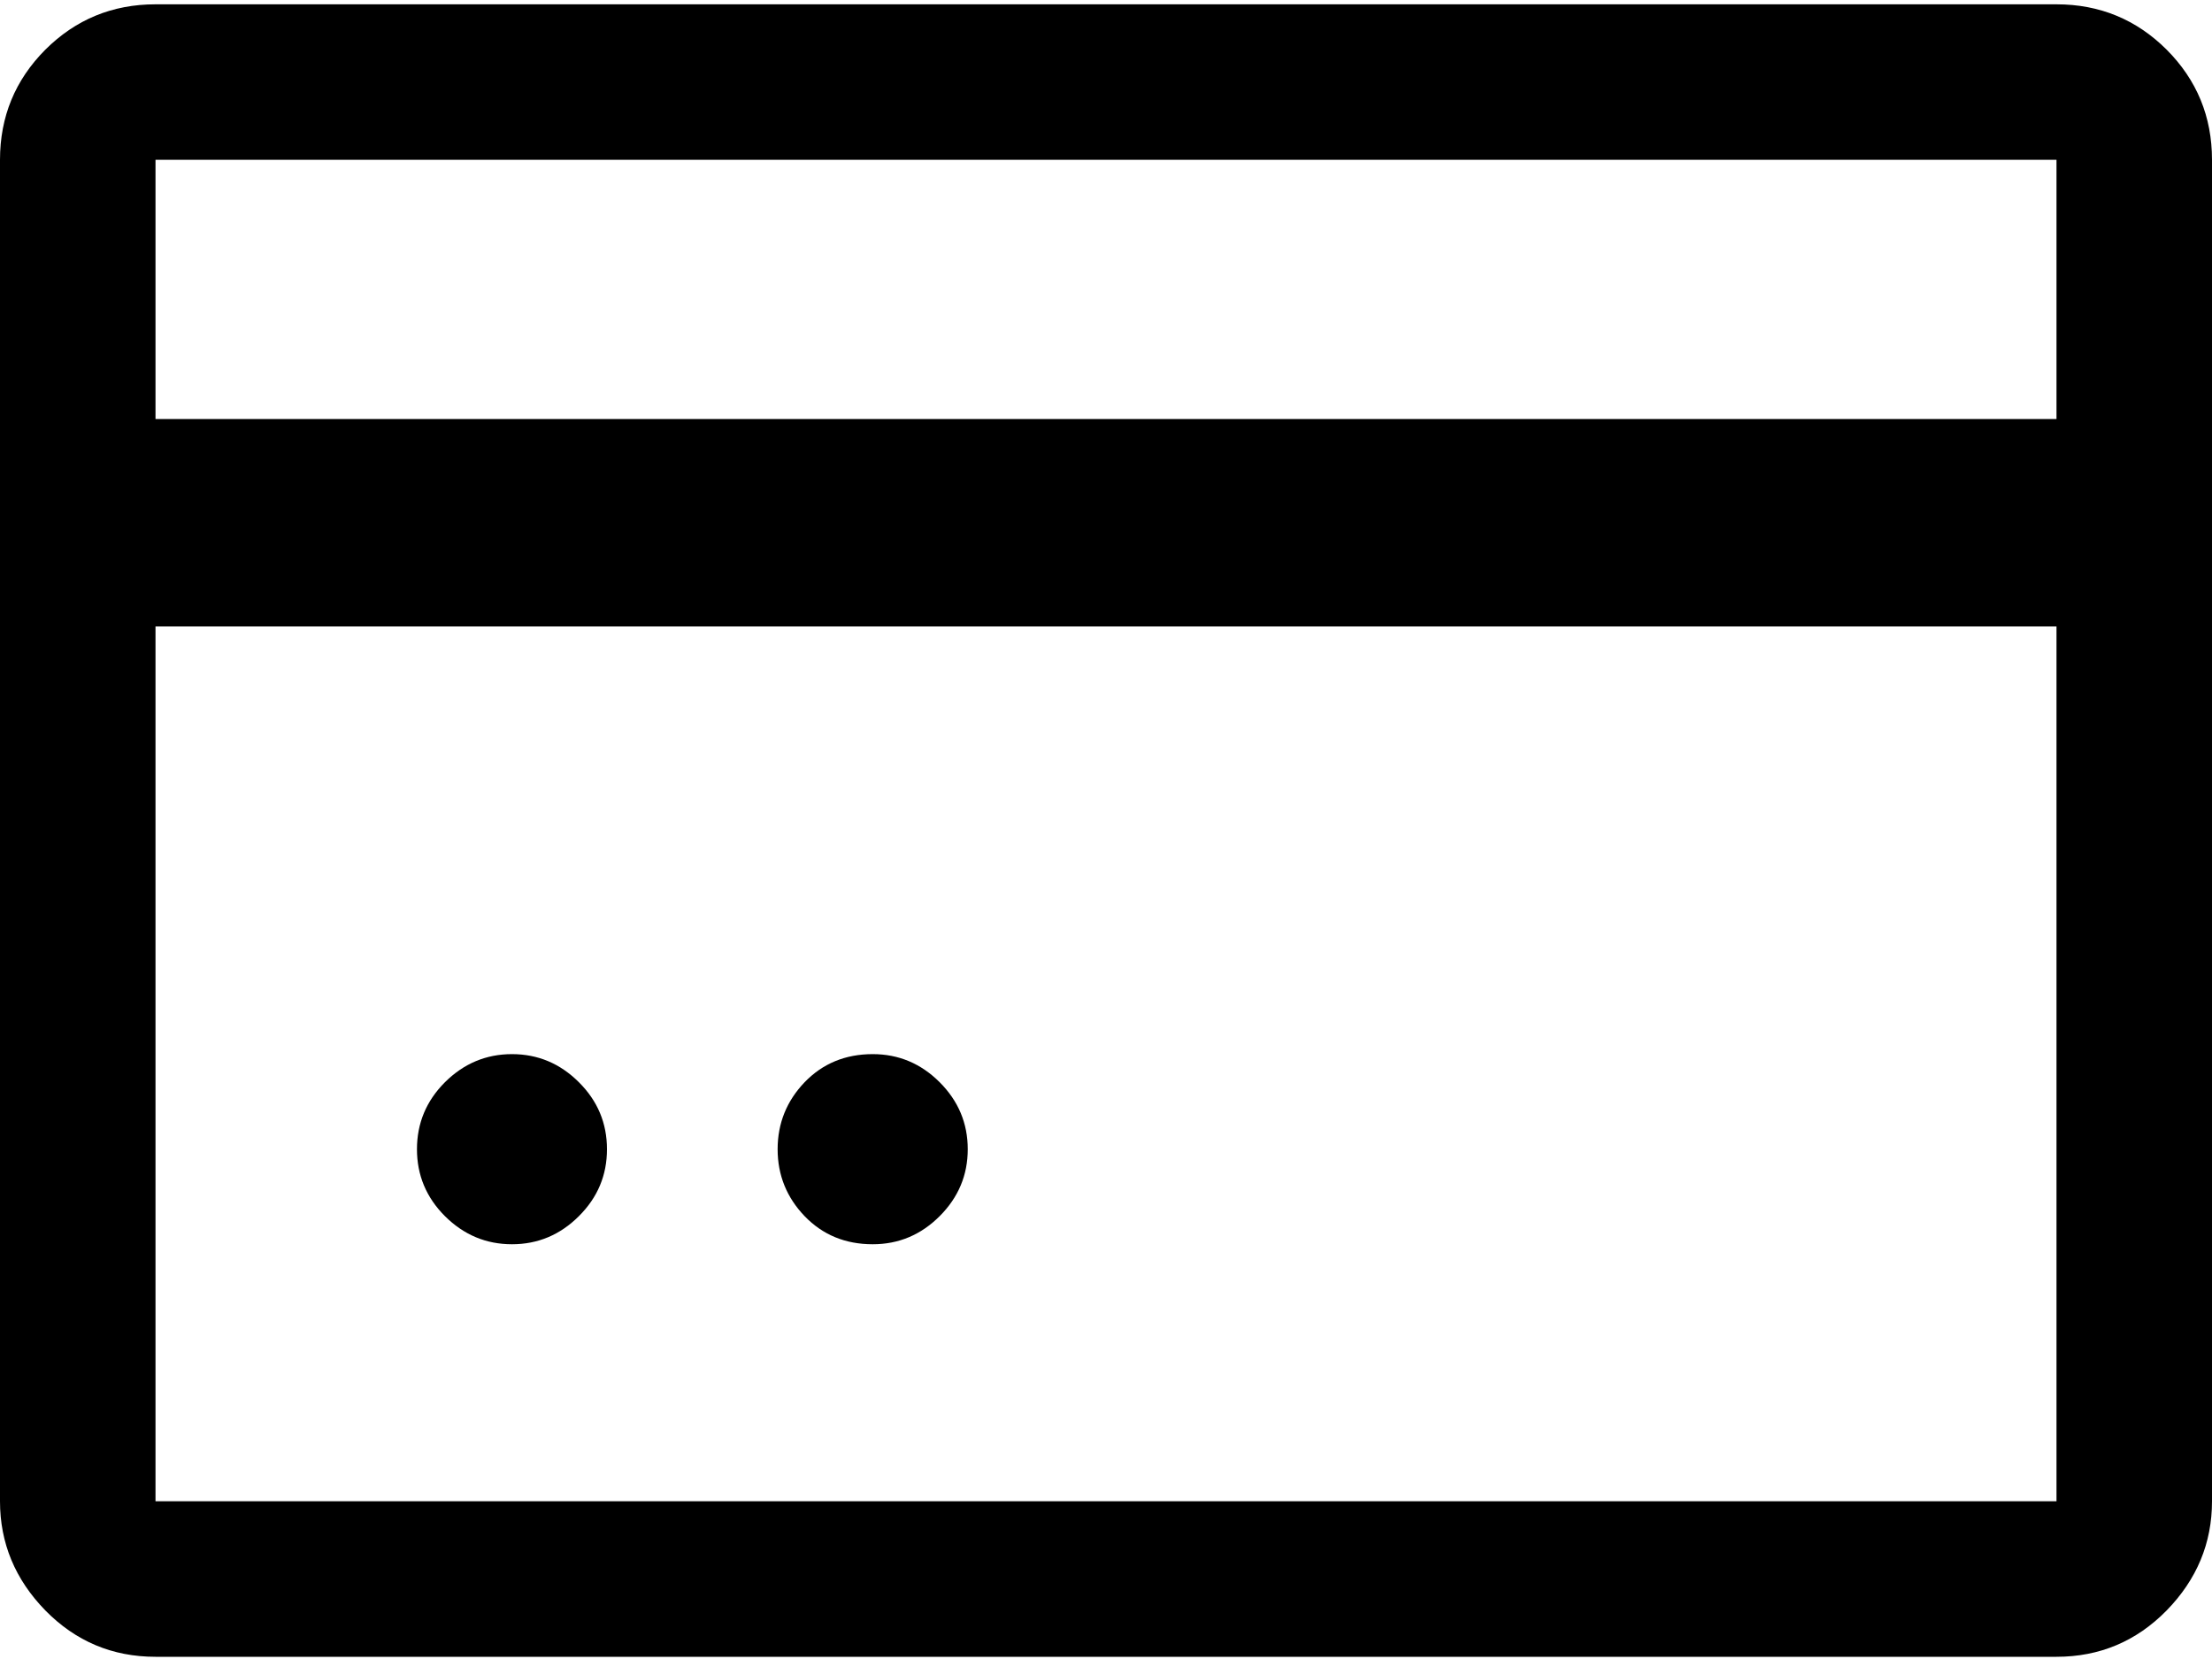
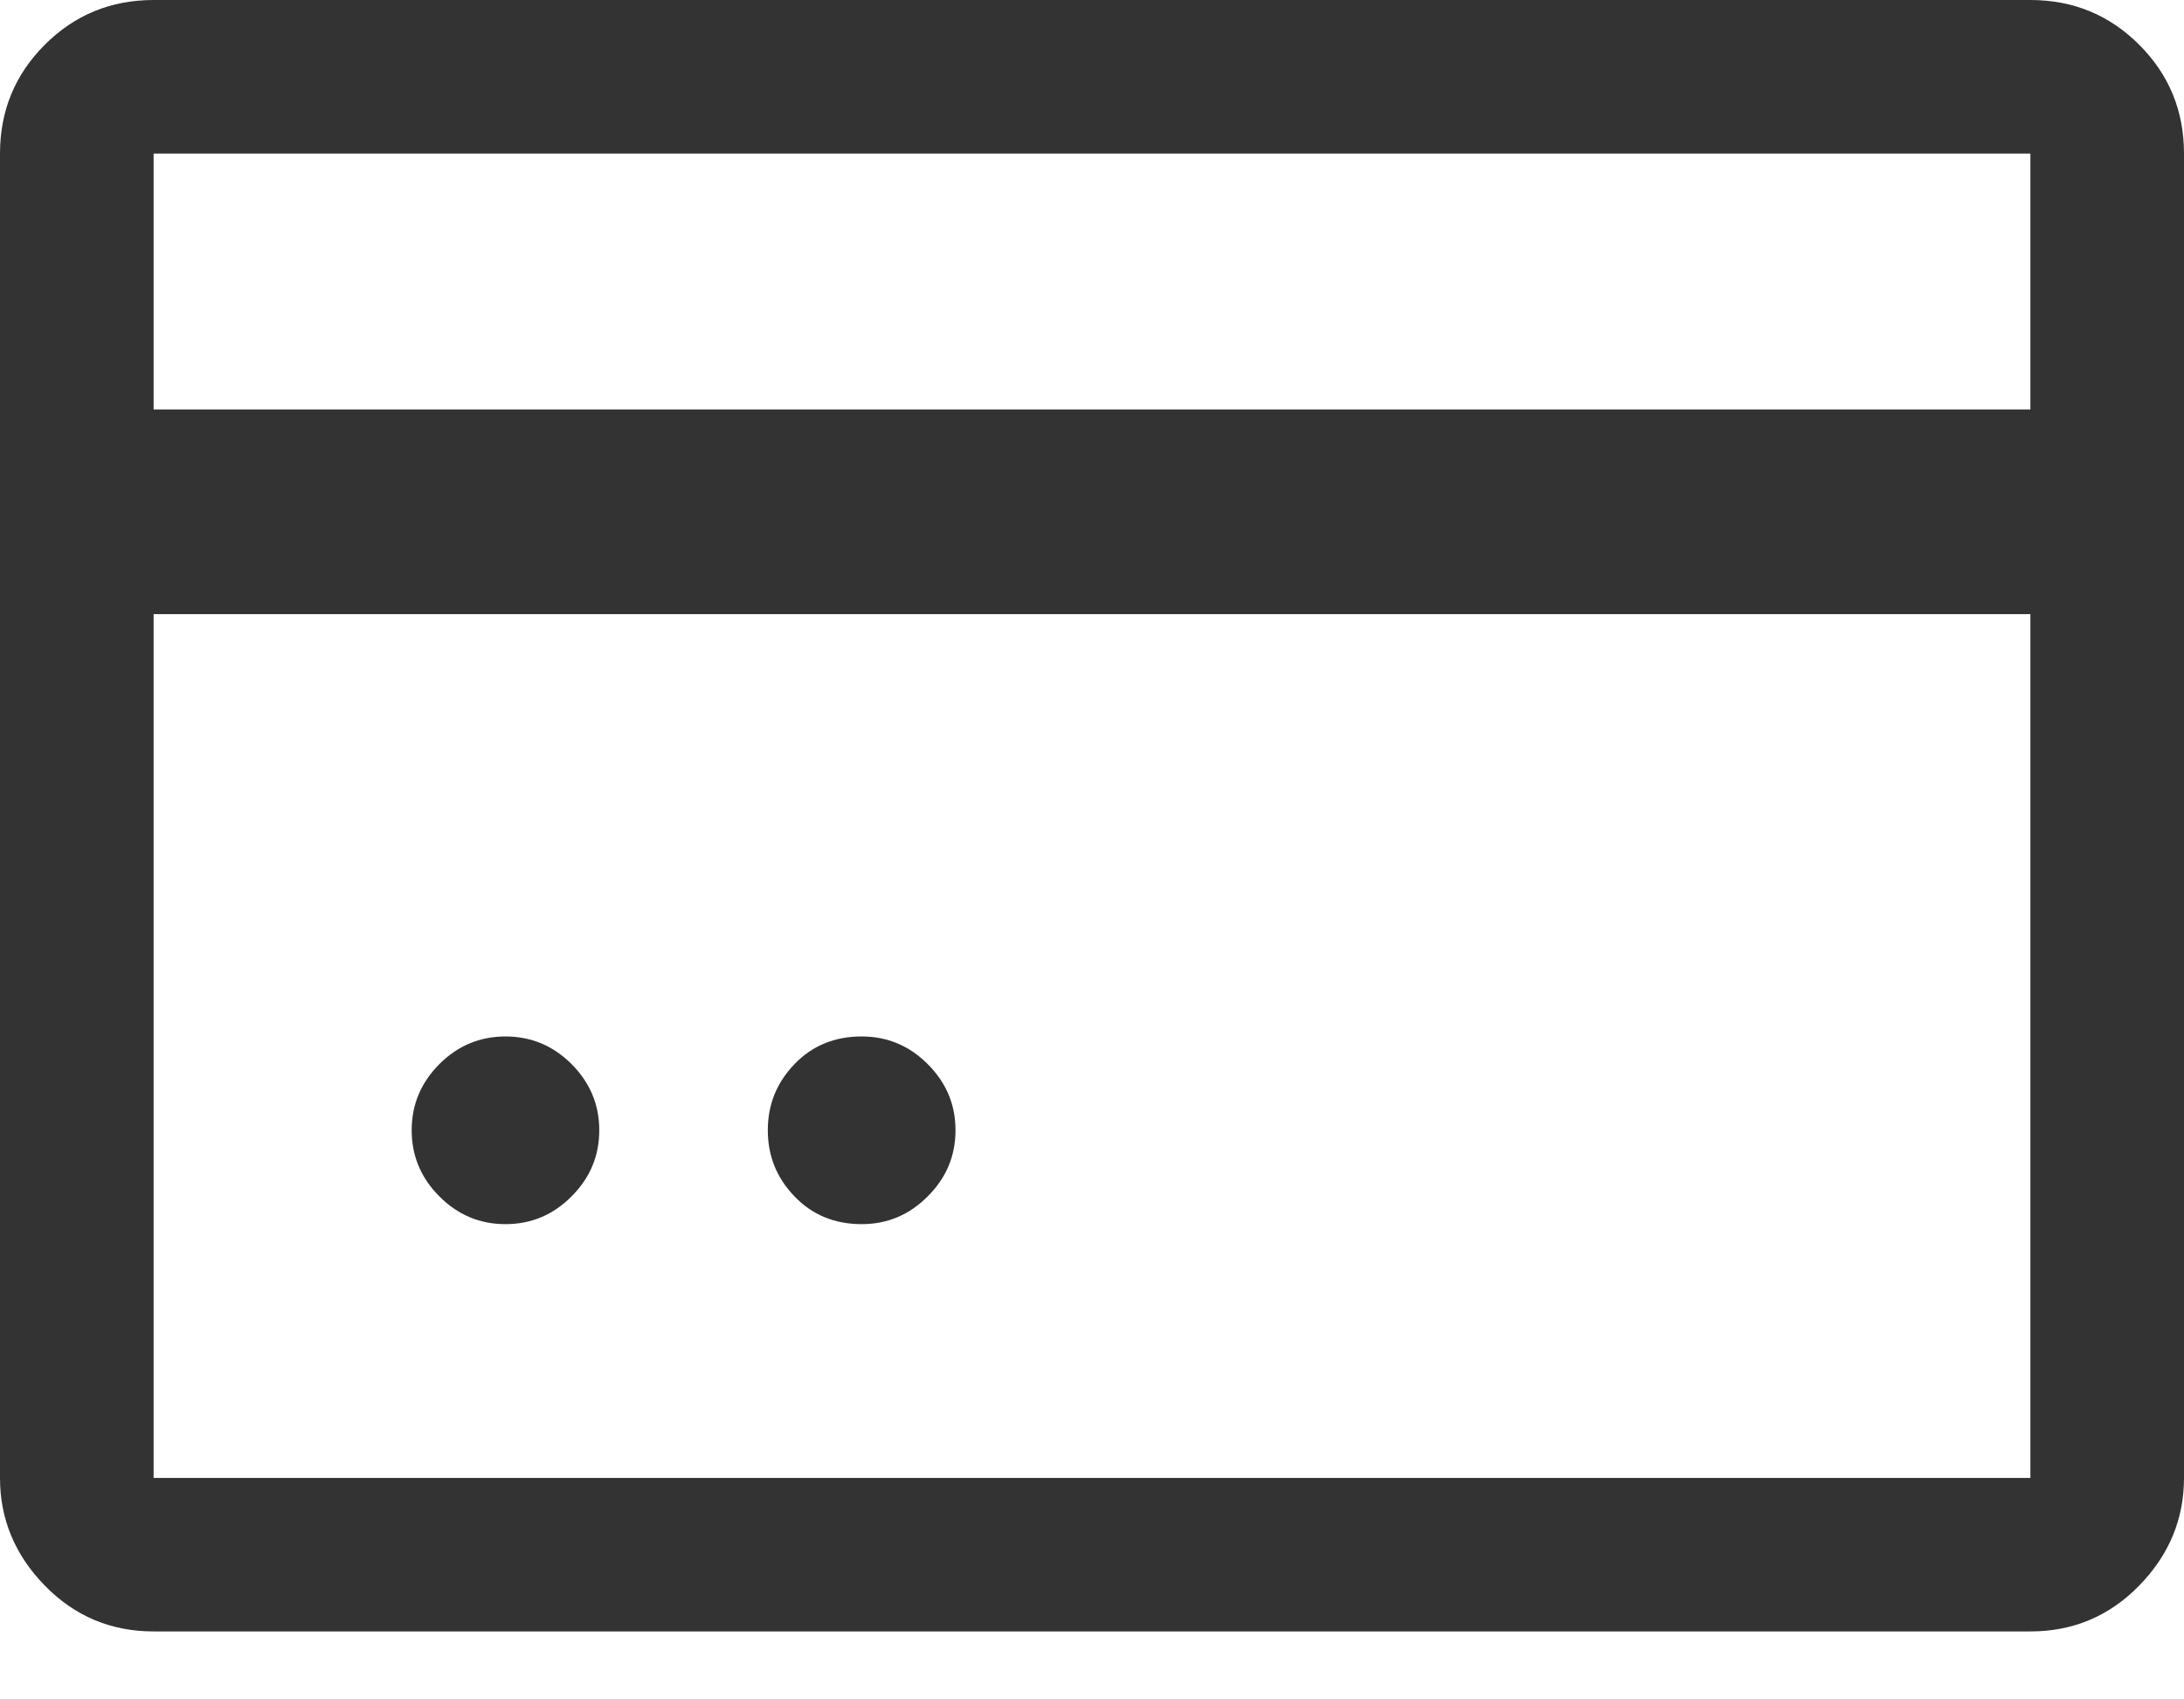
- <svg xmlns="http://www.w3.org/2000/svg" width="20px" height="15px" viewBox="0 0 20 15" version="1.1">
-   <defs />
-   <g id="Symbols" stroke="none" stroke-width="1" fill="none" fill-rule="evenodd">
-     <g id="Icon-/-Billing-methods" transform="translate(-2, -5)" fill="#000000">
-       <path d="M20.594,5.039 C20.984,5.039 21.316,5.176 21.59,5.449 C21.863,5.723 22,6.055 22,6.445 L22,18.574 C22,18.952 21.863,19.281 21.59,19.561 C21.316,19.84 20.984,19.98 20.594,19.98 L3.406,19.98 C3.016,19.98 2.684,19.84 2.41,19.561 C2.137,19.281 2,18.952 2,18.574 L2,6.445 C2,6.055 2.137,5.723 2.41,5.449 C2.684,5.176 3.016,5.039 3.406,5.039 L20.594,5.039 Z M20.594,18.574 L20.594,10.664 L3.406,10.664 L3.406,18.574 L20.594,18.574 Z M3.406,8.789 L20.594,8.789 L20.594,6.445 L3.406,6.445 L3.406,8.789 Z M6.629,16.25 C6.395,16.25 6.193,16.165 6.023,15.996 C5.854,15.827 5.77,15.625 5.77,15.391 C5.77,15.156 5.854,14.954 6.023,14.785 C6.193,14.616 6.395,14.531 6.629,14.531 C6.863,14.531 7.065,14.616 7.234,14.785 C7.404,14.954 7.488,15.156 7.488,15.391 C7.488,15.625 7.404,15.827 7.234,15.996 C7.065,16.165 6.863,16.25 6.629,16.25 Z M9.891,16.25 C9.643,16.25 9.438,16.165 9.275,15.996 C9.113,15.827 9.031,15.625 9.031,15.391 C9.031,15.156 9.113,14.954 9.275,14.785 C9.438,14.616 9.643,14.531 9.891,14.531 C10.125,14.531 10.327,14.616 10.496,14.785 C10.665,14.954 10.75,15.156 10.75,15.391 C10.75,15.625 10.665,15.827 10.496,15.996 C10.327,16.165 10.125,16.25 9.891,16.25 Z" id="billing" />
+ <svg xmlns="http://www.w3.org/2000/svg" width="18px" height="14px" viewBox="0 0 18 14" version="1.1">
+   <g id="Page-1" stroke="none" stroke-width="1" fill="none" fill-rule="evenodd">
+     <g id="Icon-/-5-/-Black" transform="translate(-3, -6)" fill="#333333">
+       <path d="M19.734,6 C20.086,6 20.385,6.123 20.631,6.369 C20.877,6.615 21,6.914 21,7.266 L21,18.182 C21,18.521 20.877,18.817 20.631,19.069 C20.385,19.321 20.086,19.447 19.734,19.447 L4.266,19.447 C3.914,19.447 3.615,19.321 3.369,19.069 C3.123,18.817 3,18.521 3,18.182 L3,7.266 C3,6.914 3.123,6.615 3.369,6.369 C3.615,6.123 3.914,6 4.266,6 L19.734,6 Z M19.734,18.182 L19.734,11.062 L4.266,11.062 L4.266,18.182 L19.734,18.182 Z M4.266,9.375 L19.734,9.375 L19.734,7.266 L4.266,7.266 L4.266,9.375 Z M7.166,16.09 C6.955,16.09 6.773,16.014 6.621,15.861 C6.469,15.709 6.393,15.527 6.393,15.316 C6.393,15.105 6.469,14.924 6.621,14.771 C6.773,14.619 6.955,14.543 7.166,14.543 C7.377,14.543 7.559,14.619 7.711,14.771 C7.863,14.924 7.939,15.105 7.939,15.316 C7.939,15.527 7.863,15.709 7.711,15.861 C7.559,16.014 7.377,16.09 7.166,16.09 Z M10.102,16.09 C9.879,16.09 9.694,16.014 9.548,15.861 C9.401,15.709 9.328,15.527 9.328,15.316 C9.328,15.105 9.401,14.924 9.548,14.771 C9.694,14.619 9.879,14.543 10.102,14.543 C10.313,14.543 10.494,14.619 10.646,14.771 C10.799,14.924 10.875,15.105 10.875,15.316 C10.875,15.527 10.799,15.709 10.646,15.861 C10.494,16.014 10.313,16.09 10.102,16.09 Z" id="billing" />
    </g>
  </g>
</svg>
